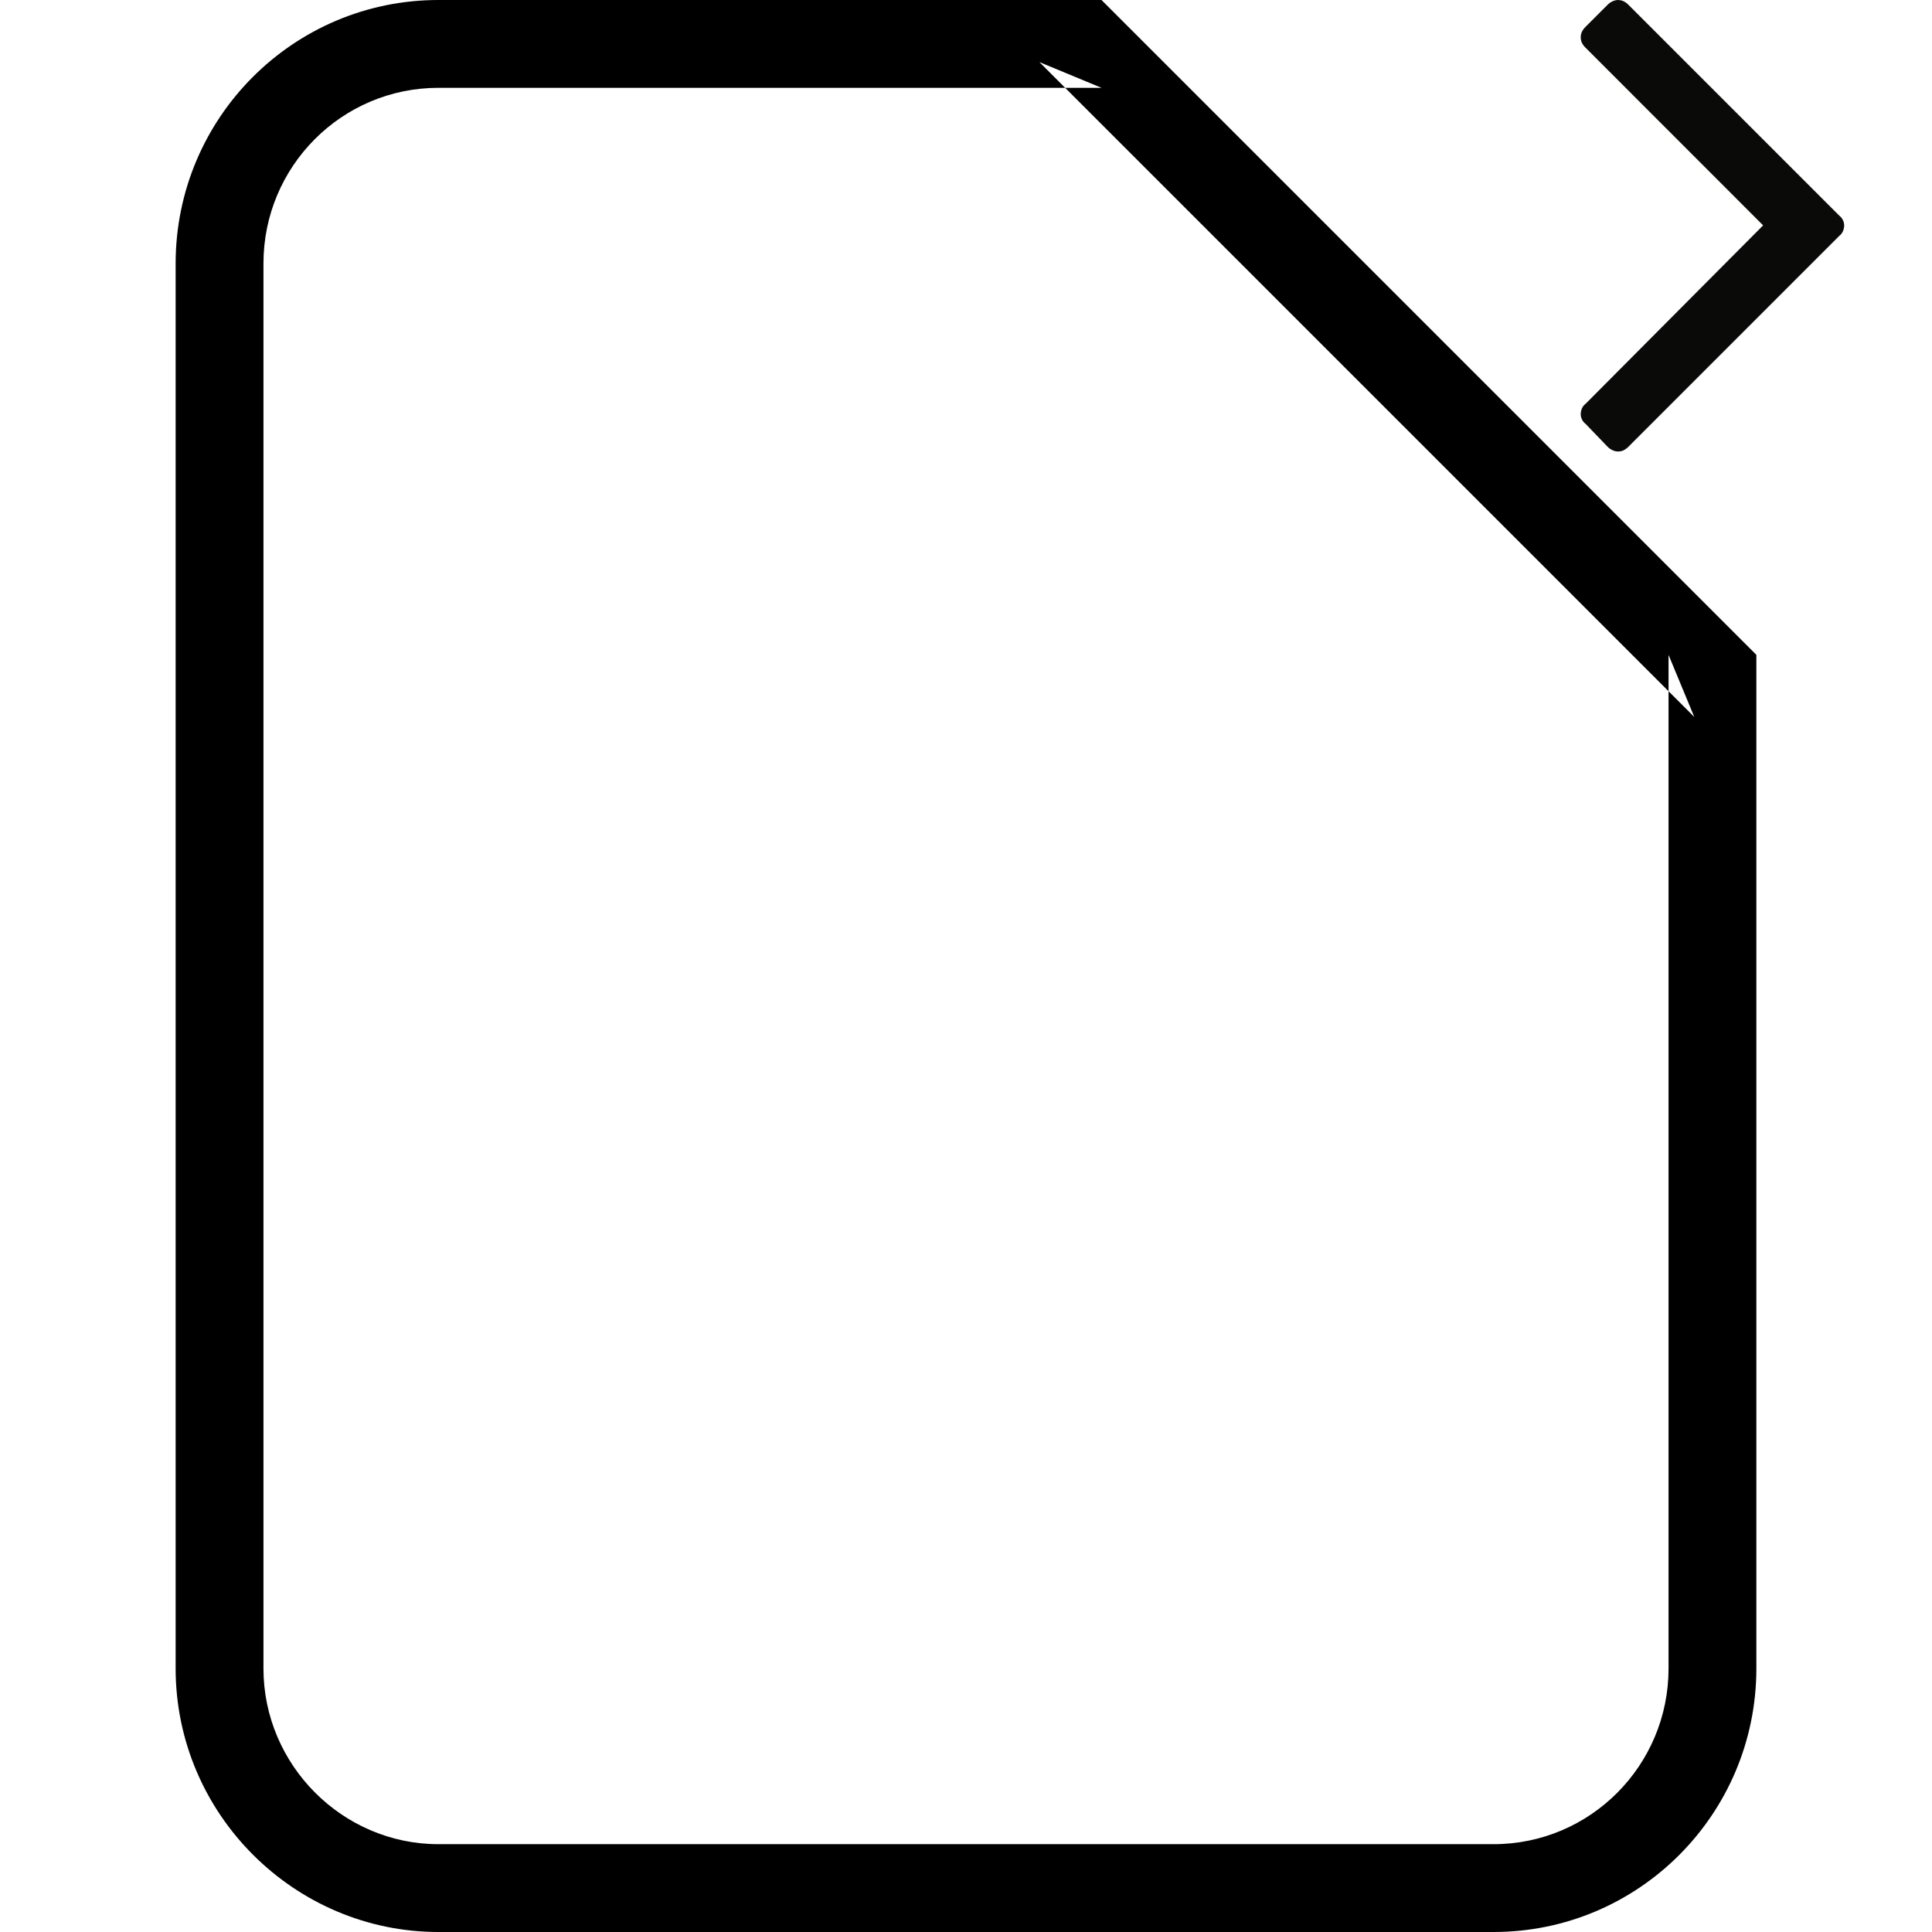
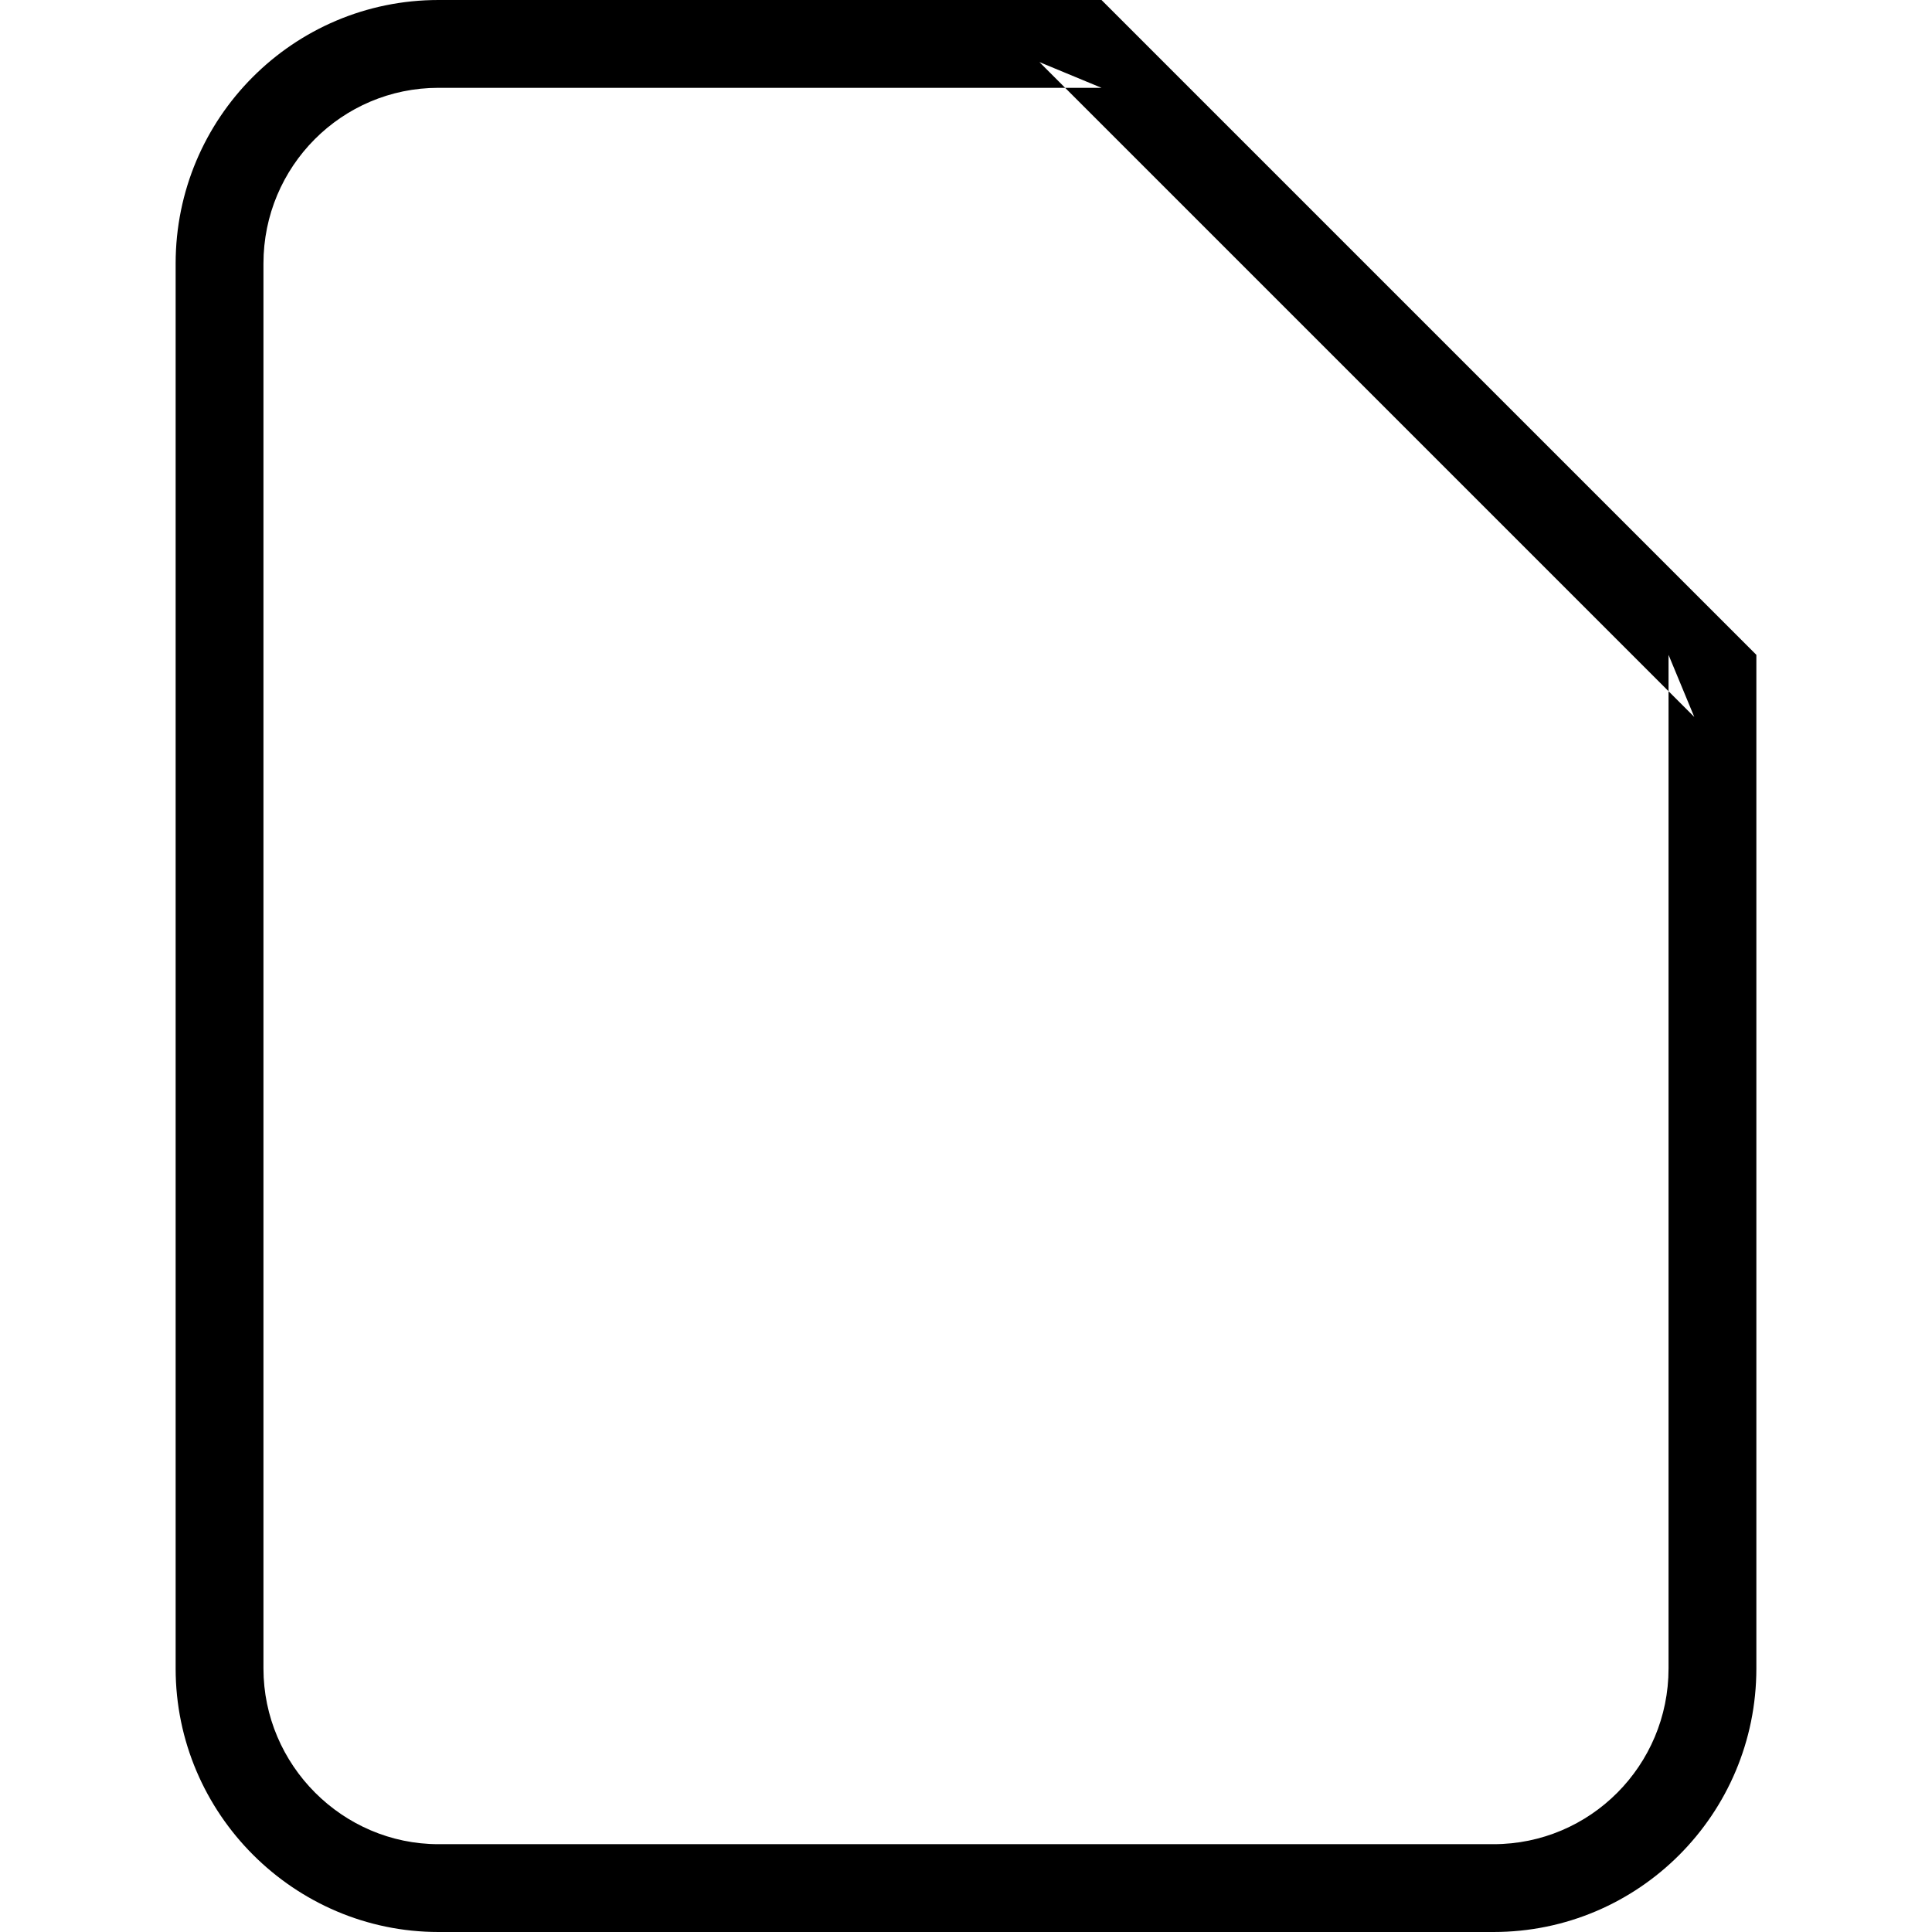
<svg xmlns="http://www.w3.org/2000/svg" width="22px" height="22px" viewBox="0 0 22 22" version="1.1">
  <defs />
  <g id="Page-1" stroke="none" stroke-width="1" fill="none" fill-rule="evenodd">
-     <g id="output">
-       <path d="M9.457,1 L9.457,1 L10.164,0.707 L2.707,8.164 L3,7.457 L3,18.999 C3,20.105 3.892,21 4.993,21 L17.007,21 C18.099,21 19,20.099 19,18.999 L19,3.001 C19,1.895 18.108,1 17.007,1 L9.457,1 Z M9.457,0 L17.007,0 C18.66,0 20,1.343 20,3.001 L20,18.999 C20,20.656 18.647,22 17.007,22 L4.993,22 C3.34,22 2,20.657 2,18.999 L2,7.457 L9.457,0 L9.457,0 L9.457,0 Z" id="Shape" fill="#000000" transform="translate(11, 11) scale(-1, 1) translate(-11, -11) " />
-       <path d="M18.056,2.686 L20.456,5.086 C20.493,5.123 20.529,5.141 20.576,5.141 C20.612,5.141 20.659,5.123 20.695,5.086 L20.944,4.837 C20.981,4.8 21,4.763 21,4.717 C21,4.67 20.981,4.633 20.944,4.597 L18.923,2.575 L20.944,0.544 C20.981,0.517 21,0.47 21,0.424 C21,0.387 20.981,0.341 20.944,0.314 L20.695,0.055 C20.659,0.018 20.612,0 20.576,0 C20.529,0 20.493,0.018 20.456,0.055 L18.056,2.455 C18.019,2.483 18,2.529 18,2.575 C18,2.612 18.019,2.658 18.056,2.686" id="Fill-49" fill="#0A0B09" transform="translate(19.5, 2.570665) rotate(-180) translate(-19.5, -2.570665) " />
+     <g id="output" fill="#000000">
+       <path d="M9.457,1 L9.457,1 L10.164,0.707 L2.707,8.164 L3,7.457 L3,18.999 C3,20.105 3.892,21 4.993,21 L17.007,21 C18.099,21 19,20.099 19,18.999 L19,3.001 C19,1.895 18.108,1 17.007,1 L9.457,1 Z M9.457,0 L17.007,0 C18.66,0 20,1.343 20,3.001 L20,18.999 C20,20.656 18.647,22 17.007,22 L4.993,22 C3.34,22 2,20.657 2,18.999 L2,7.457 L9.457,0 L9.457,0 L9.457,0 Z" id="Shape" transform="translate(11, 11) scale(-1, 1) translate(-11, -11) " />
    </g>
  </g>
</svg>
